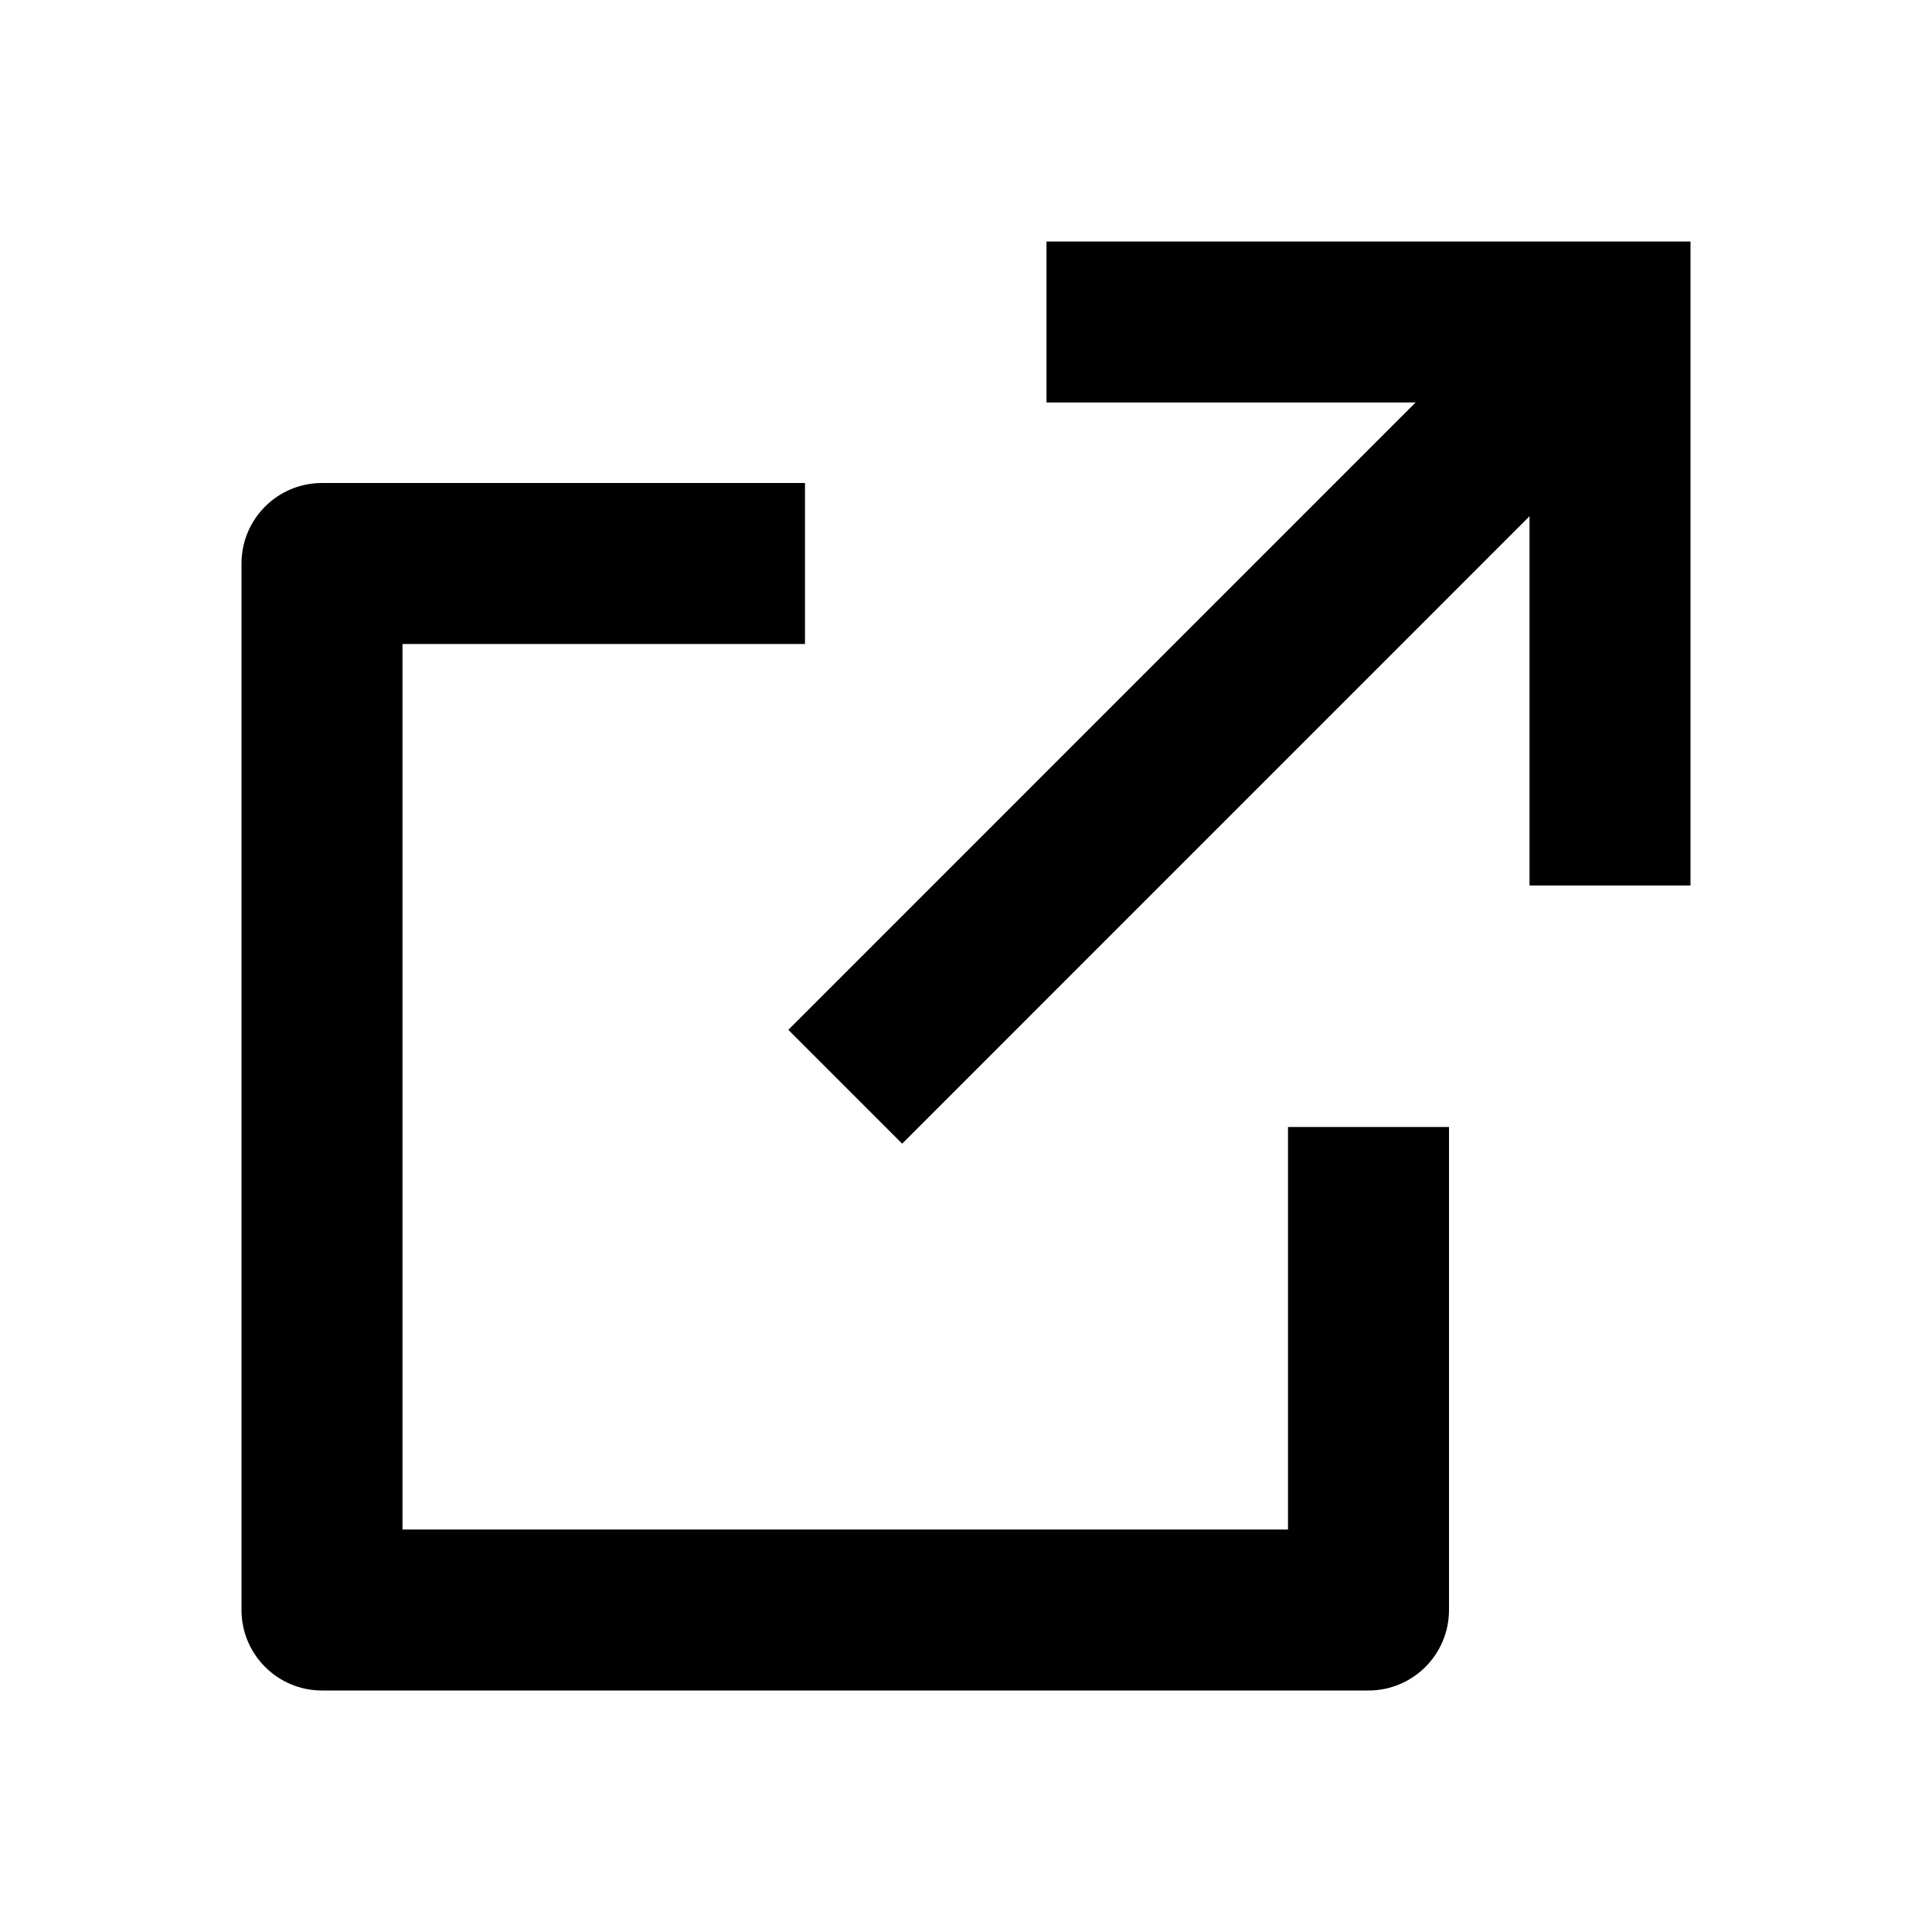
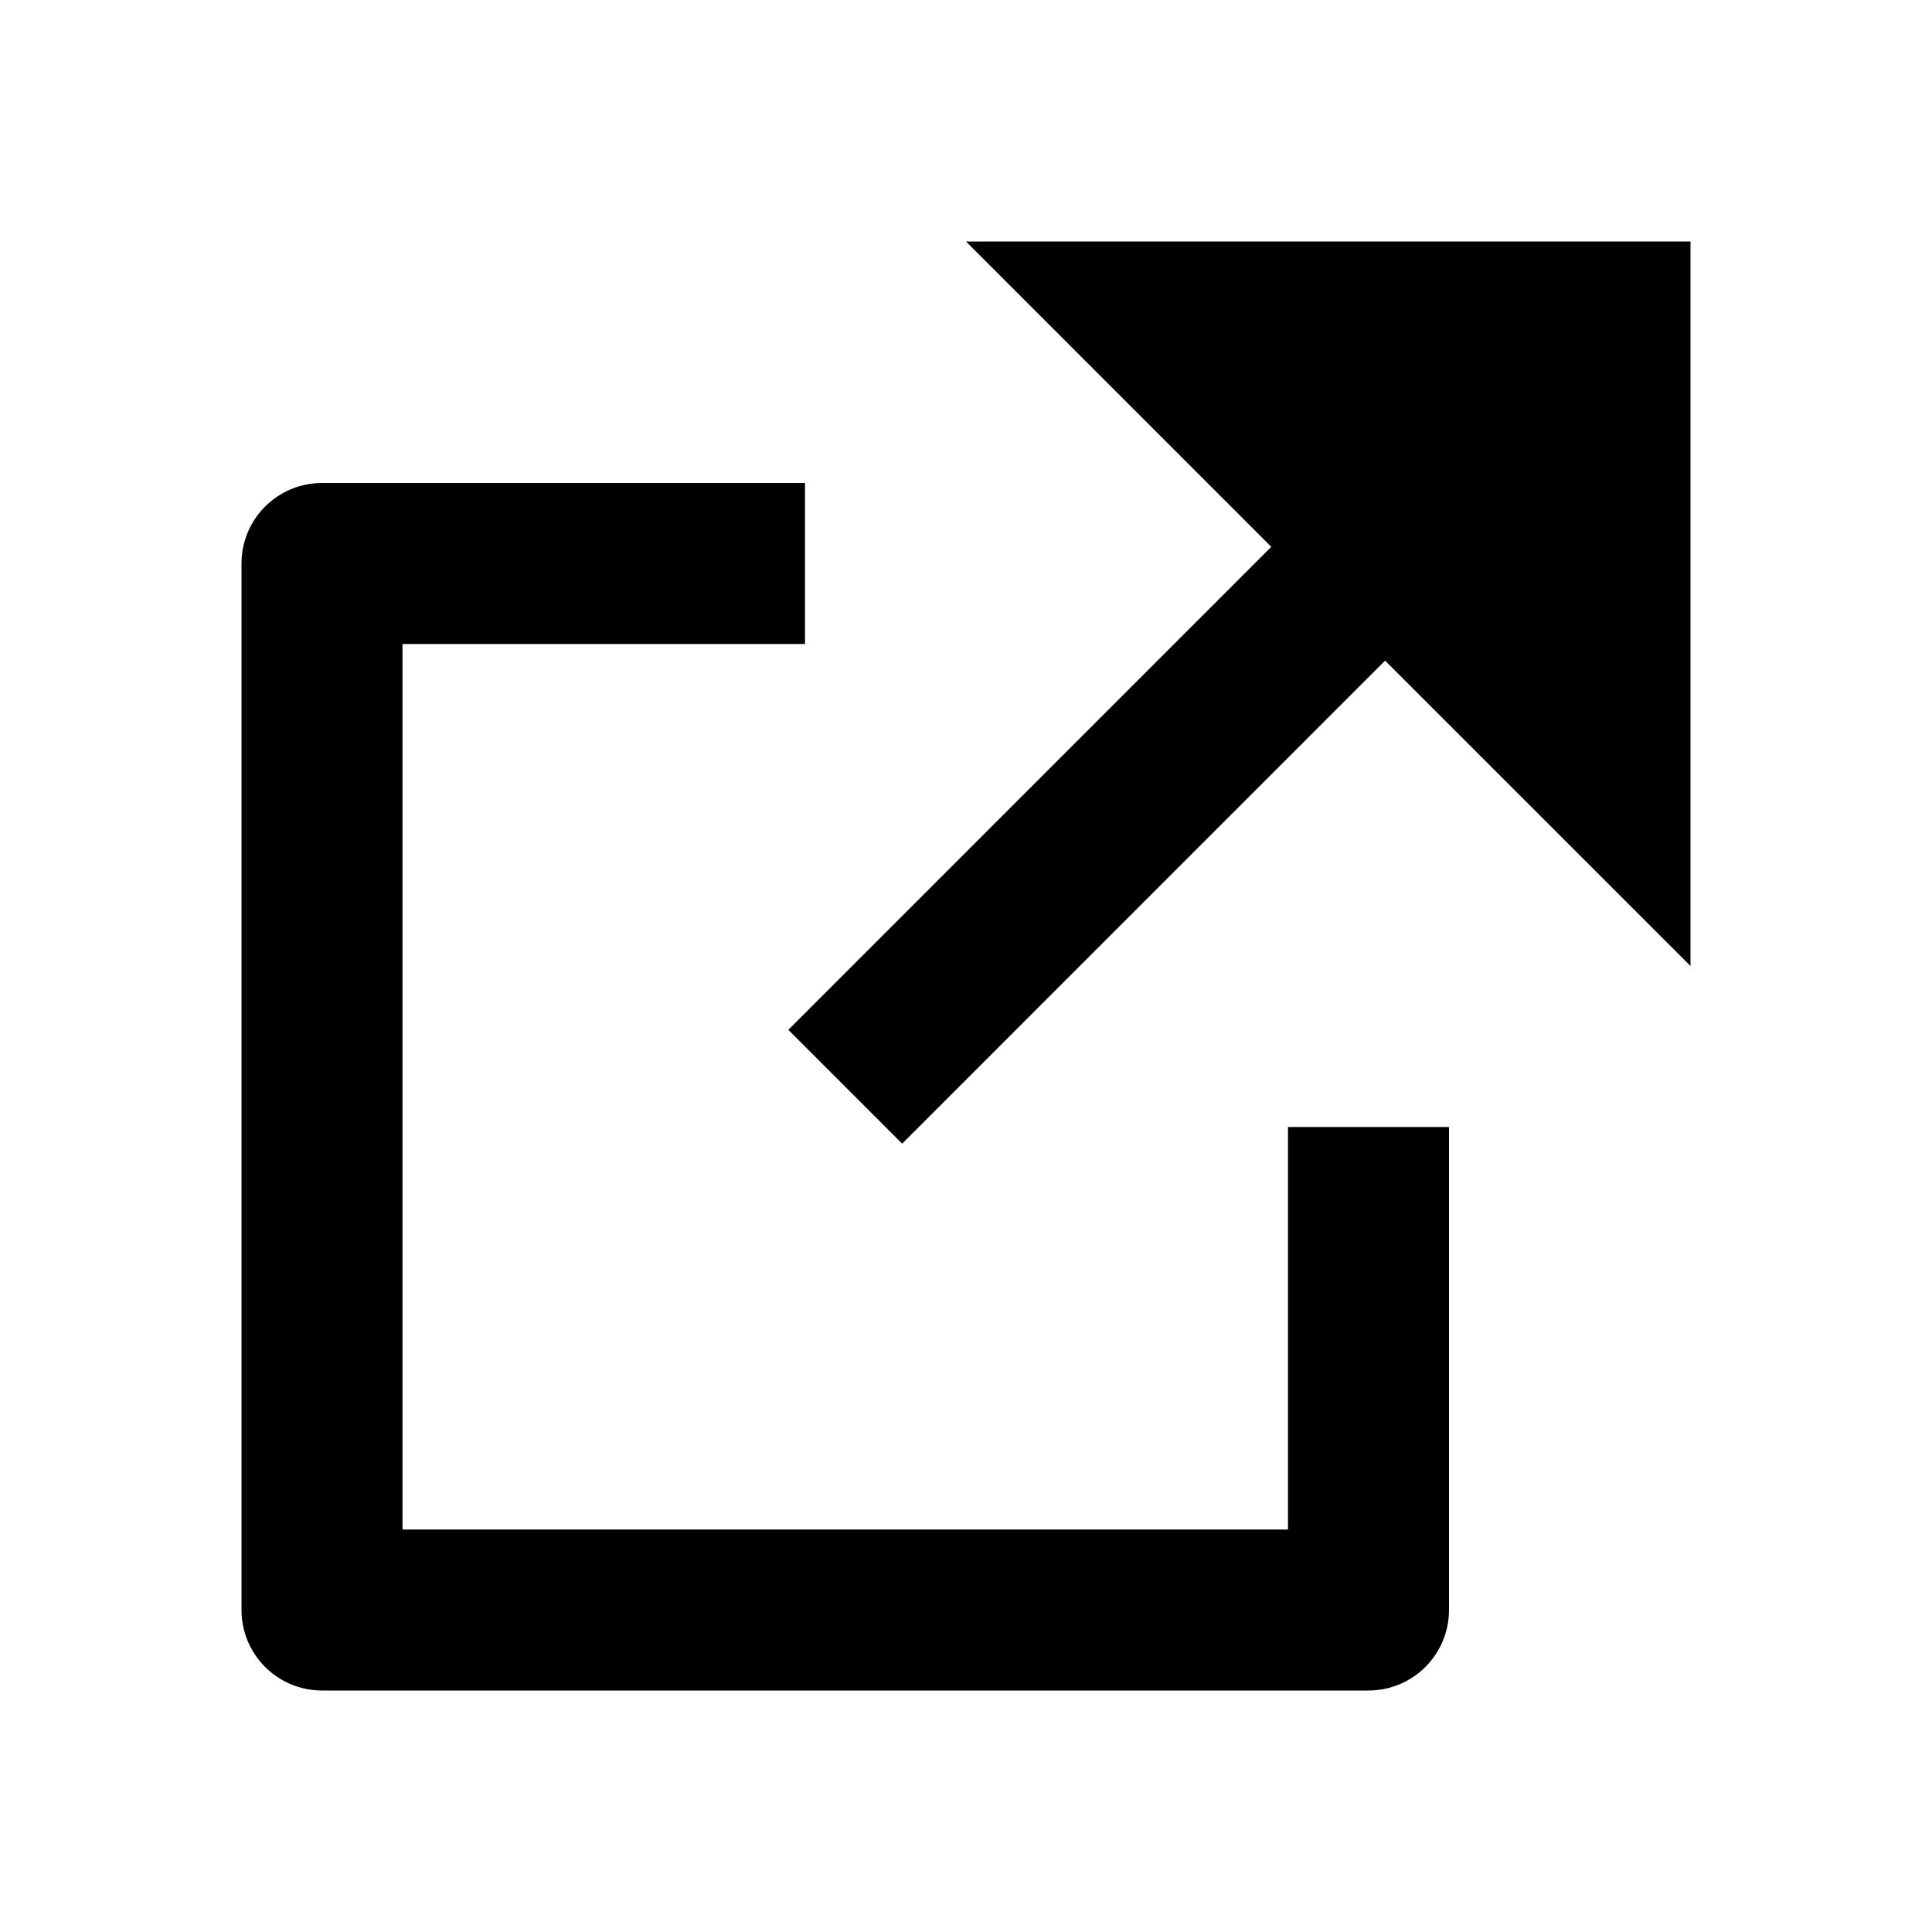
<svg xmlns="http://www.w3.org/2000/svg" viewBox="0 0 24 24">
  <g>
    <path fill="none" d="M0 0h24v24H0z" />
-     <path d="M10 6v2H5v11h11v-5h2v6a1 1 0 0 1-1 1H4a1 1 0 0 1-1-1V7a1 1 0 0 1 1-1h6zm11-3v8h-2V6.413l-7.793 7.794-1.414-1.414L17.585 5H13V3h8z" />
+     <path d="M10 6v2H5v11h11v-5h2v6a1 1 0 0 1-1 1H4a1 1 0 0 1-1-1V7a1 1 0 0 1 1-1h6zm11-3v9l-3.794-3.793-5.999 6-1.414-1.414 5.999-6L12 3h9z" />
  </g>
</svg>
